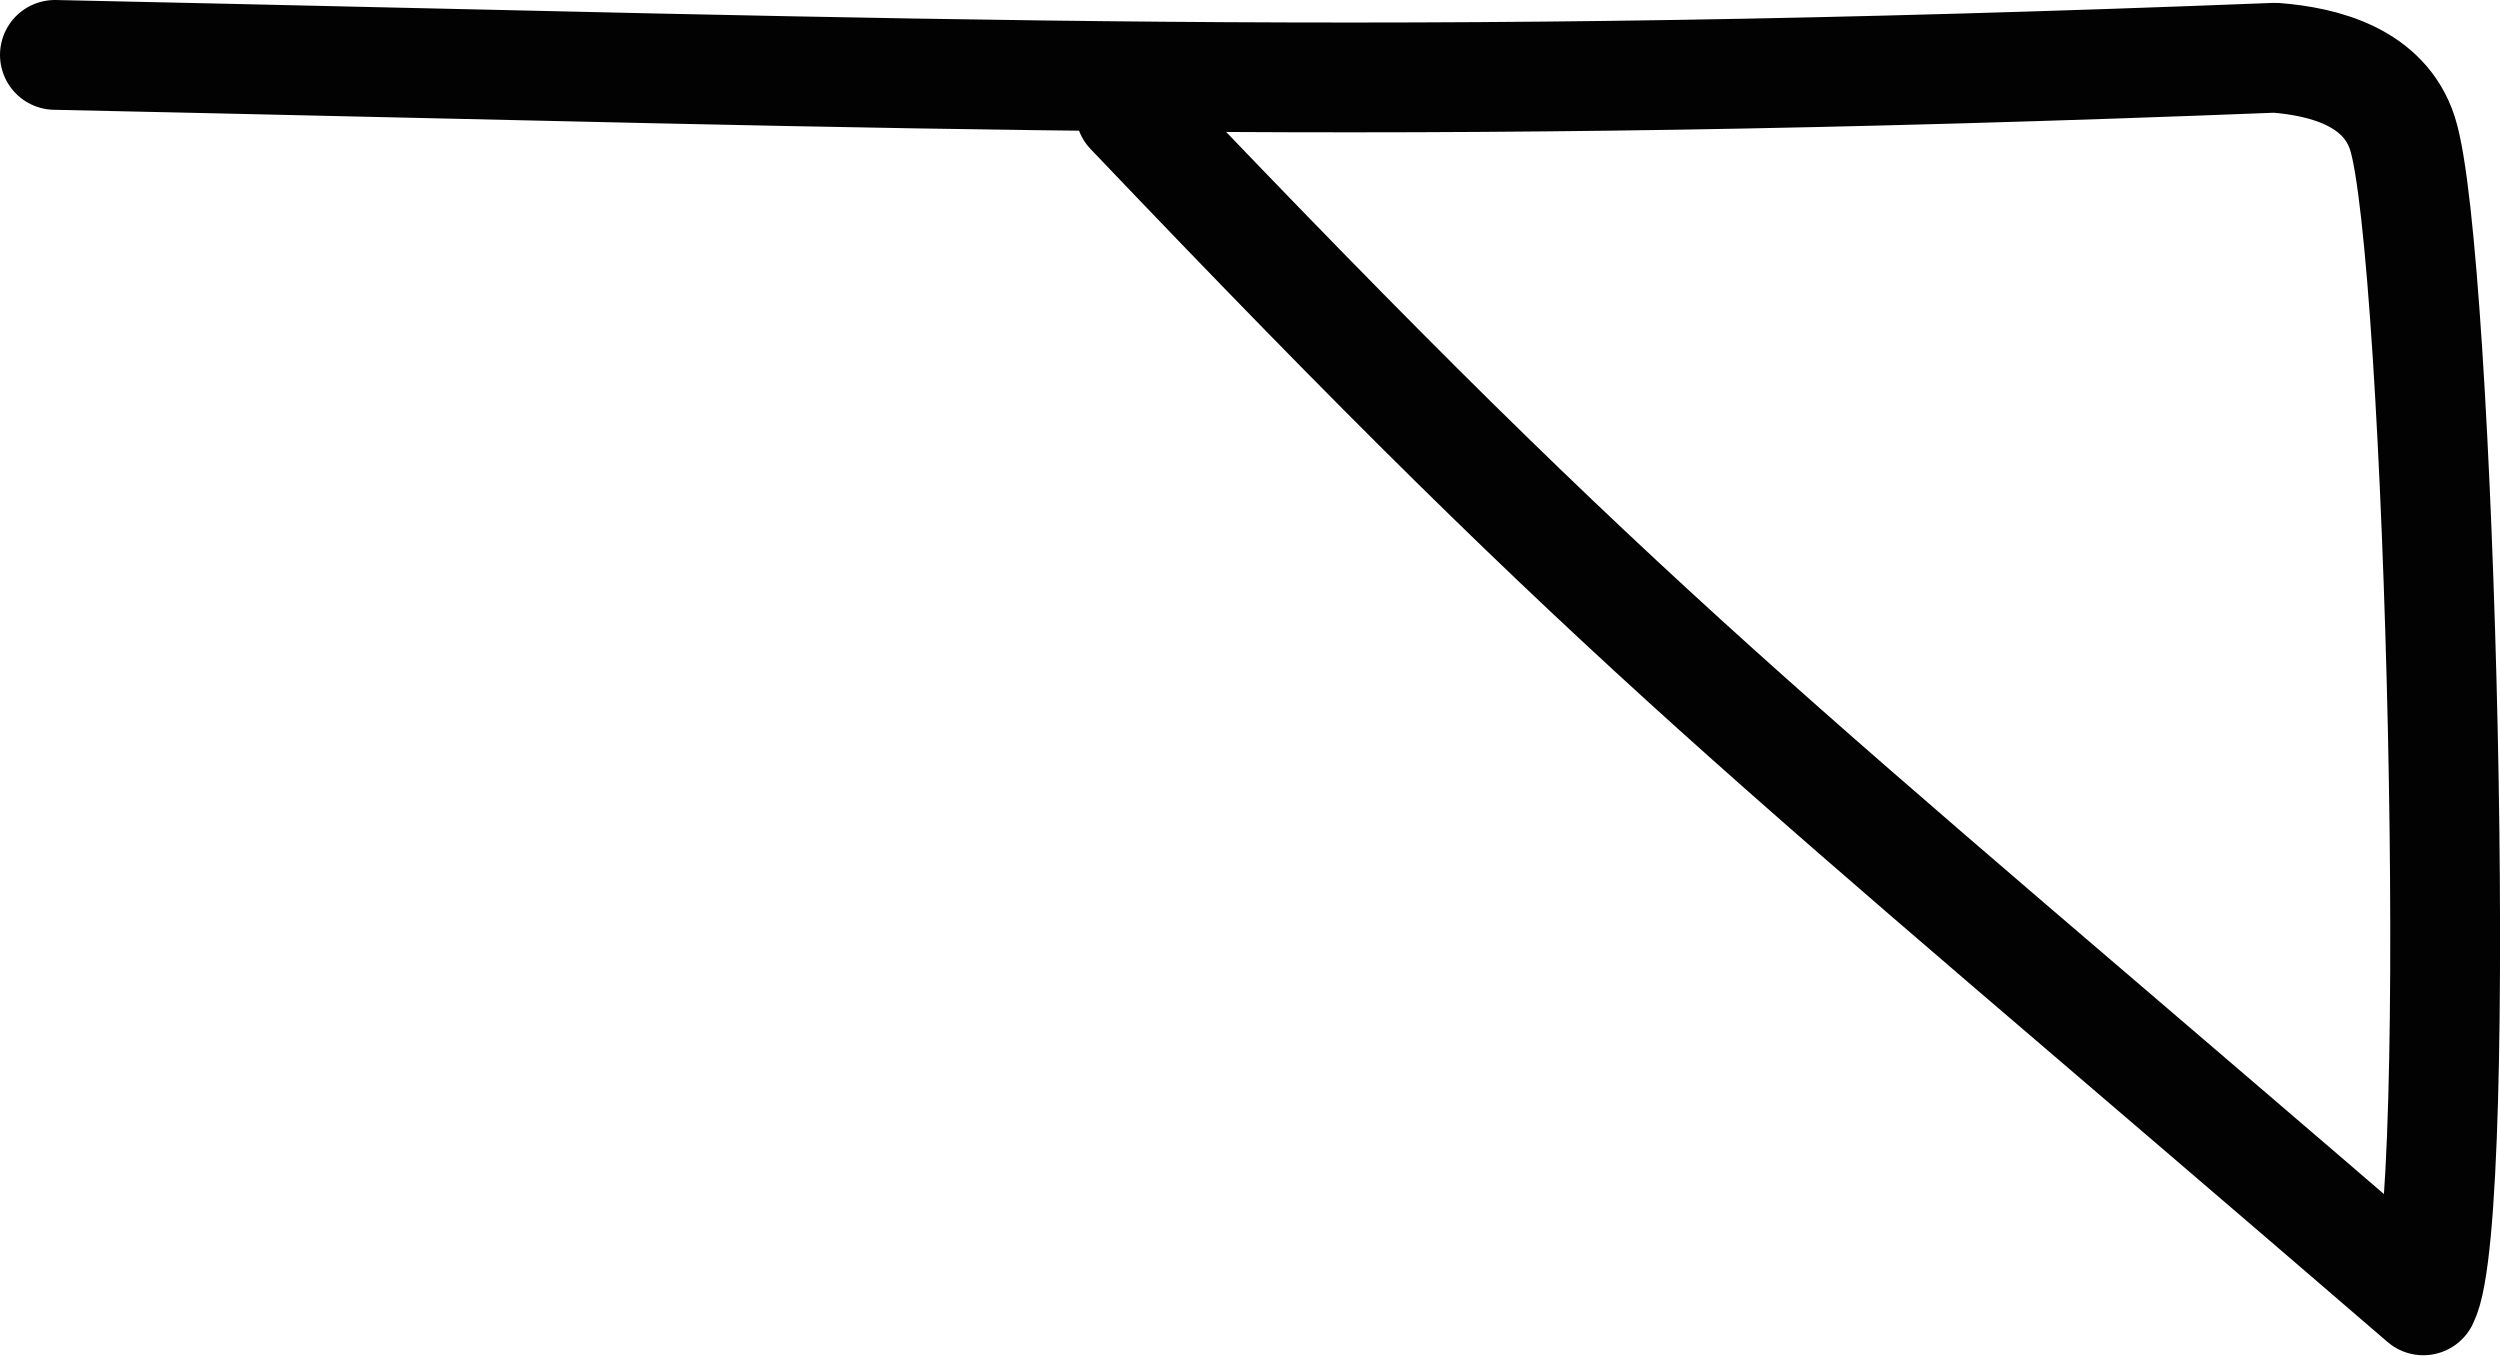
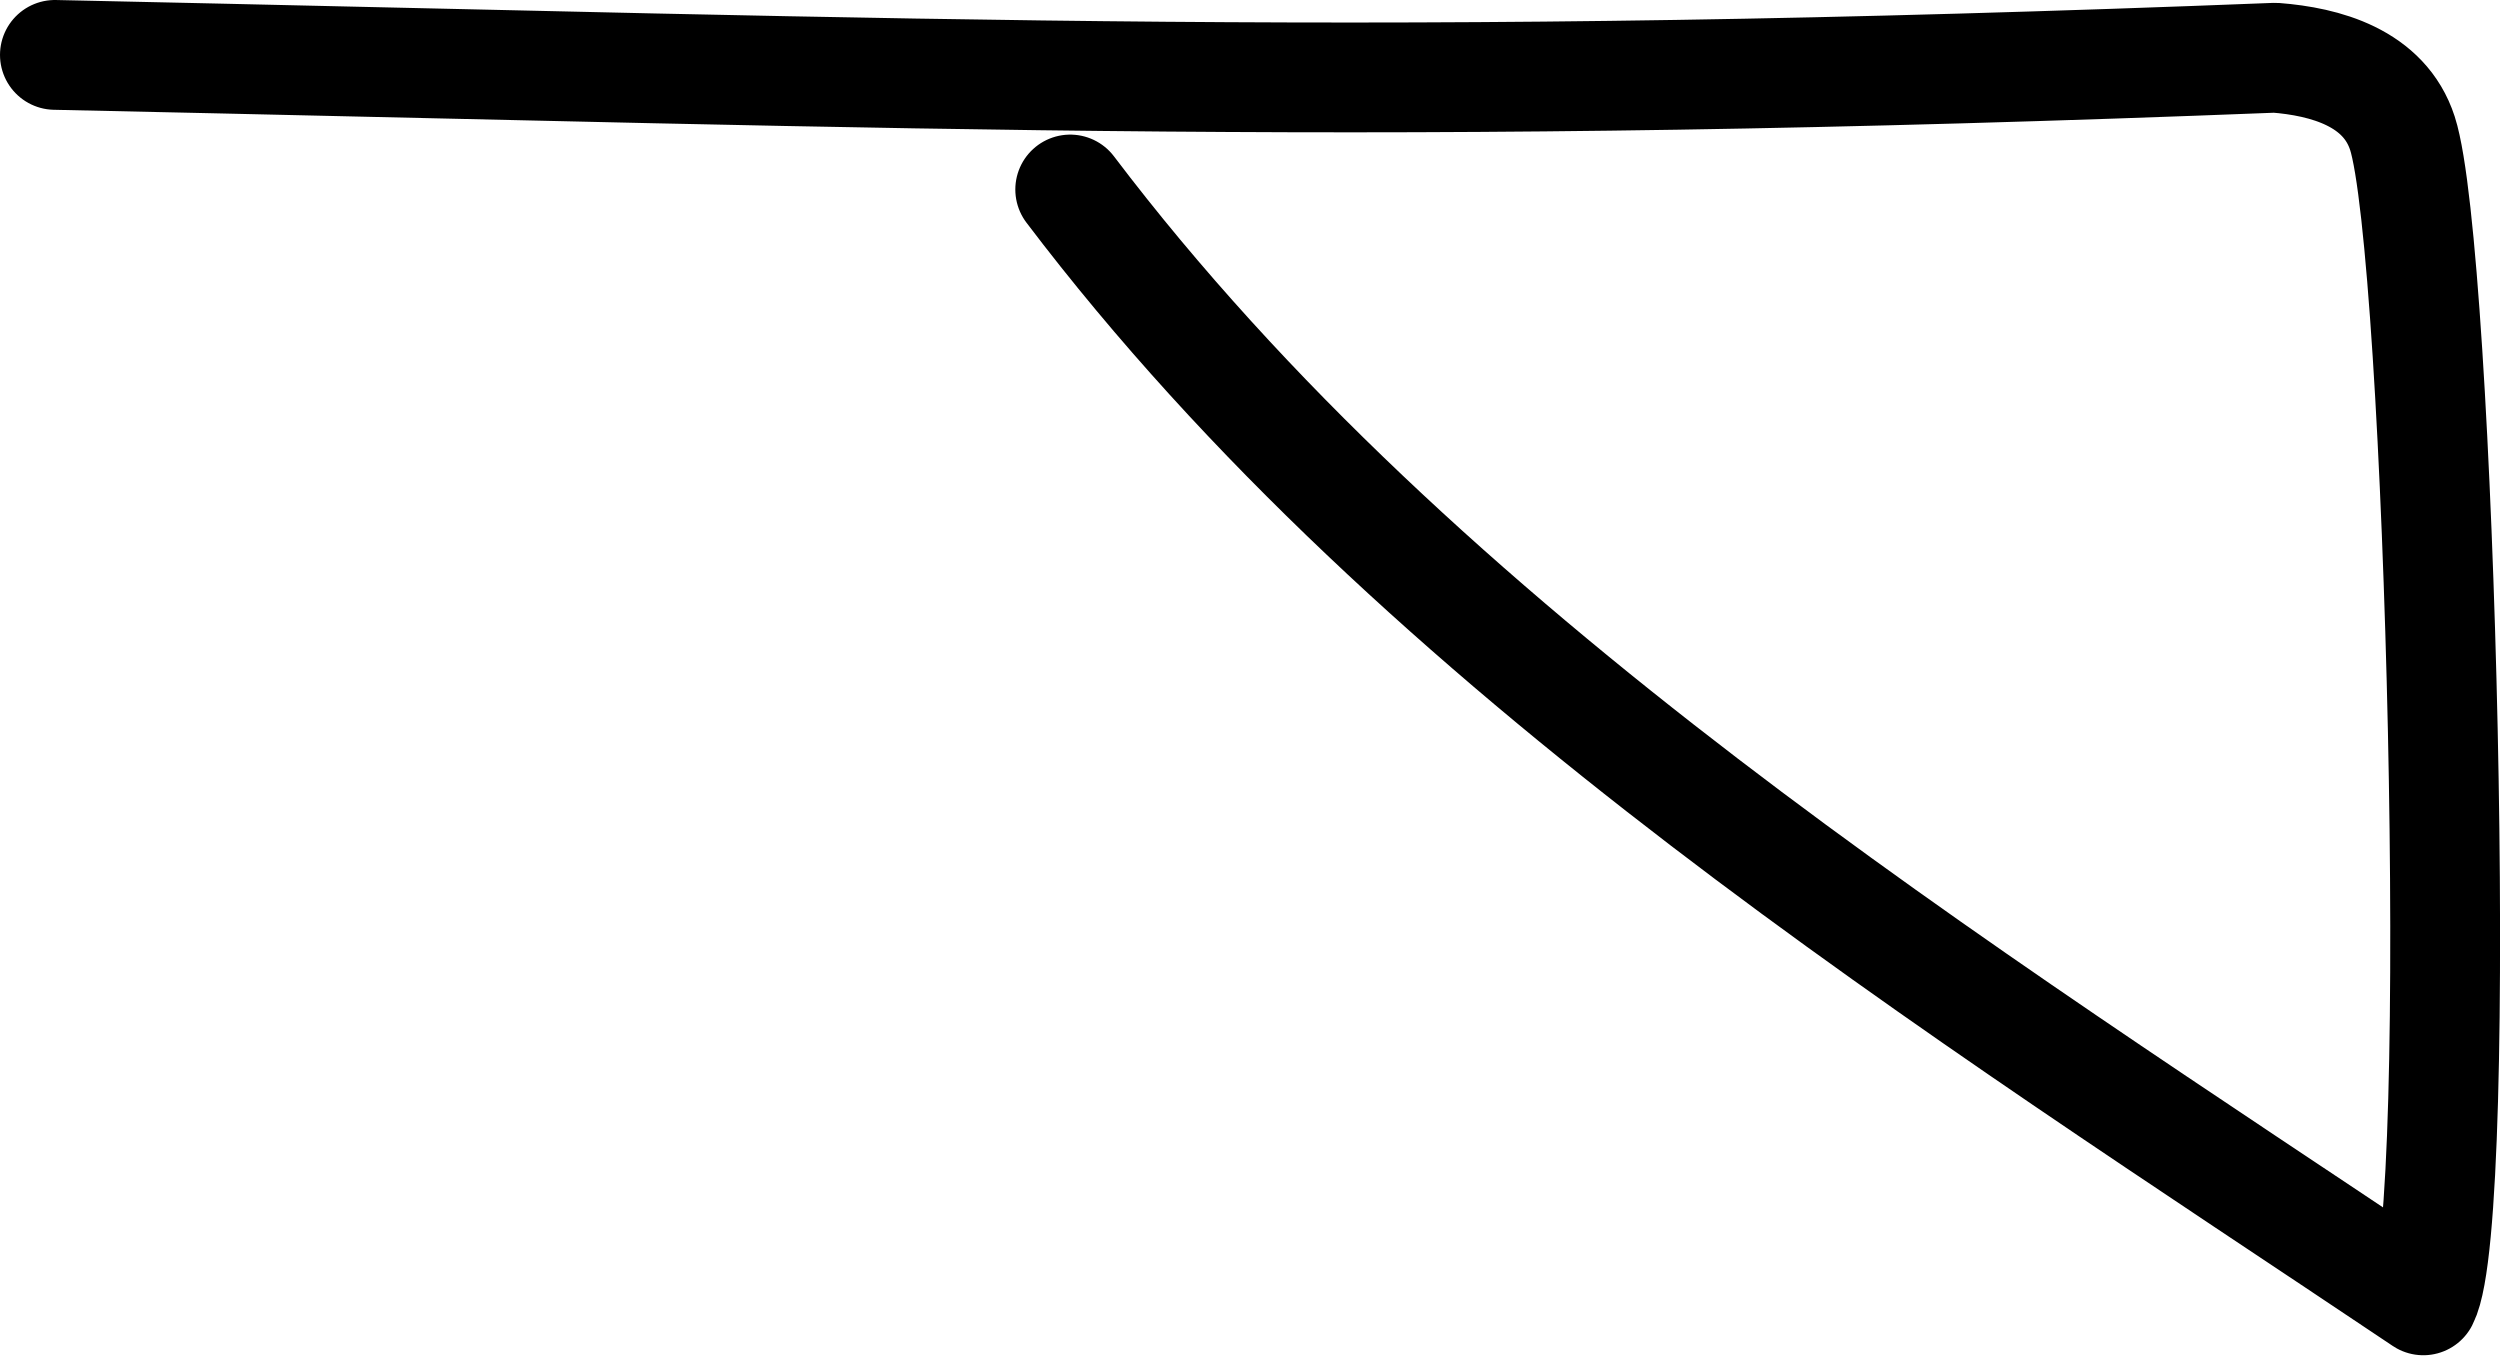
<svg xmlns="http://www.w3.org/2000/svg" version="1.1" id="svg2" height="24.688" width="45.54">
  <defs id="defs8" />
-   <path style="fill:none;stroke:#020202;stroke-width:2;stroke-linecap:round;stroke-linejoin:round;stroke-miterlimit:4;stroke-dasharray:none" d="m 1,1 c 16.288,0.348 24.157,0.692 40.445,0.052 0.907,0.07 1.99,0.361 2.318,1.377 0.684,2.119 1.149,19.77 0.38,21.258 C 31.915,13.147 29.886,11.782 20.59,2.025" id="path4" />
+   <path style="fill:none;stroke:#000000;stroke-width:2;stroke-linecap:round;stroke-linejoin:round;stroke-miterlimit:4;stroke-dasharray:none" d="m 1,1 c 16.288,0.348 24.157,0.692 40.445,0.052 0.907,0.07 1.99,0.361 2.318,1.377 0.684,2.119 1.149,19.77 0.38,21.258 C 35.678,18.011 25.904,11.911 19.495,3.452" id="path4" />
</svg>
